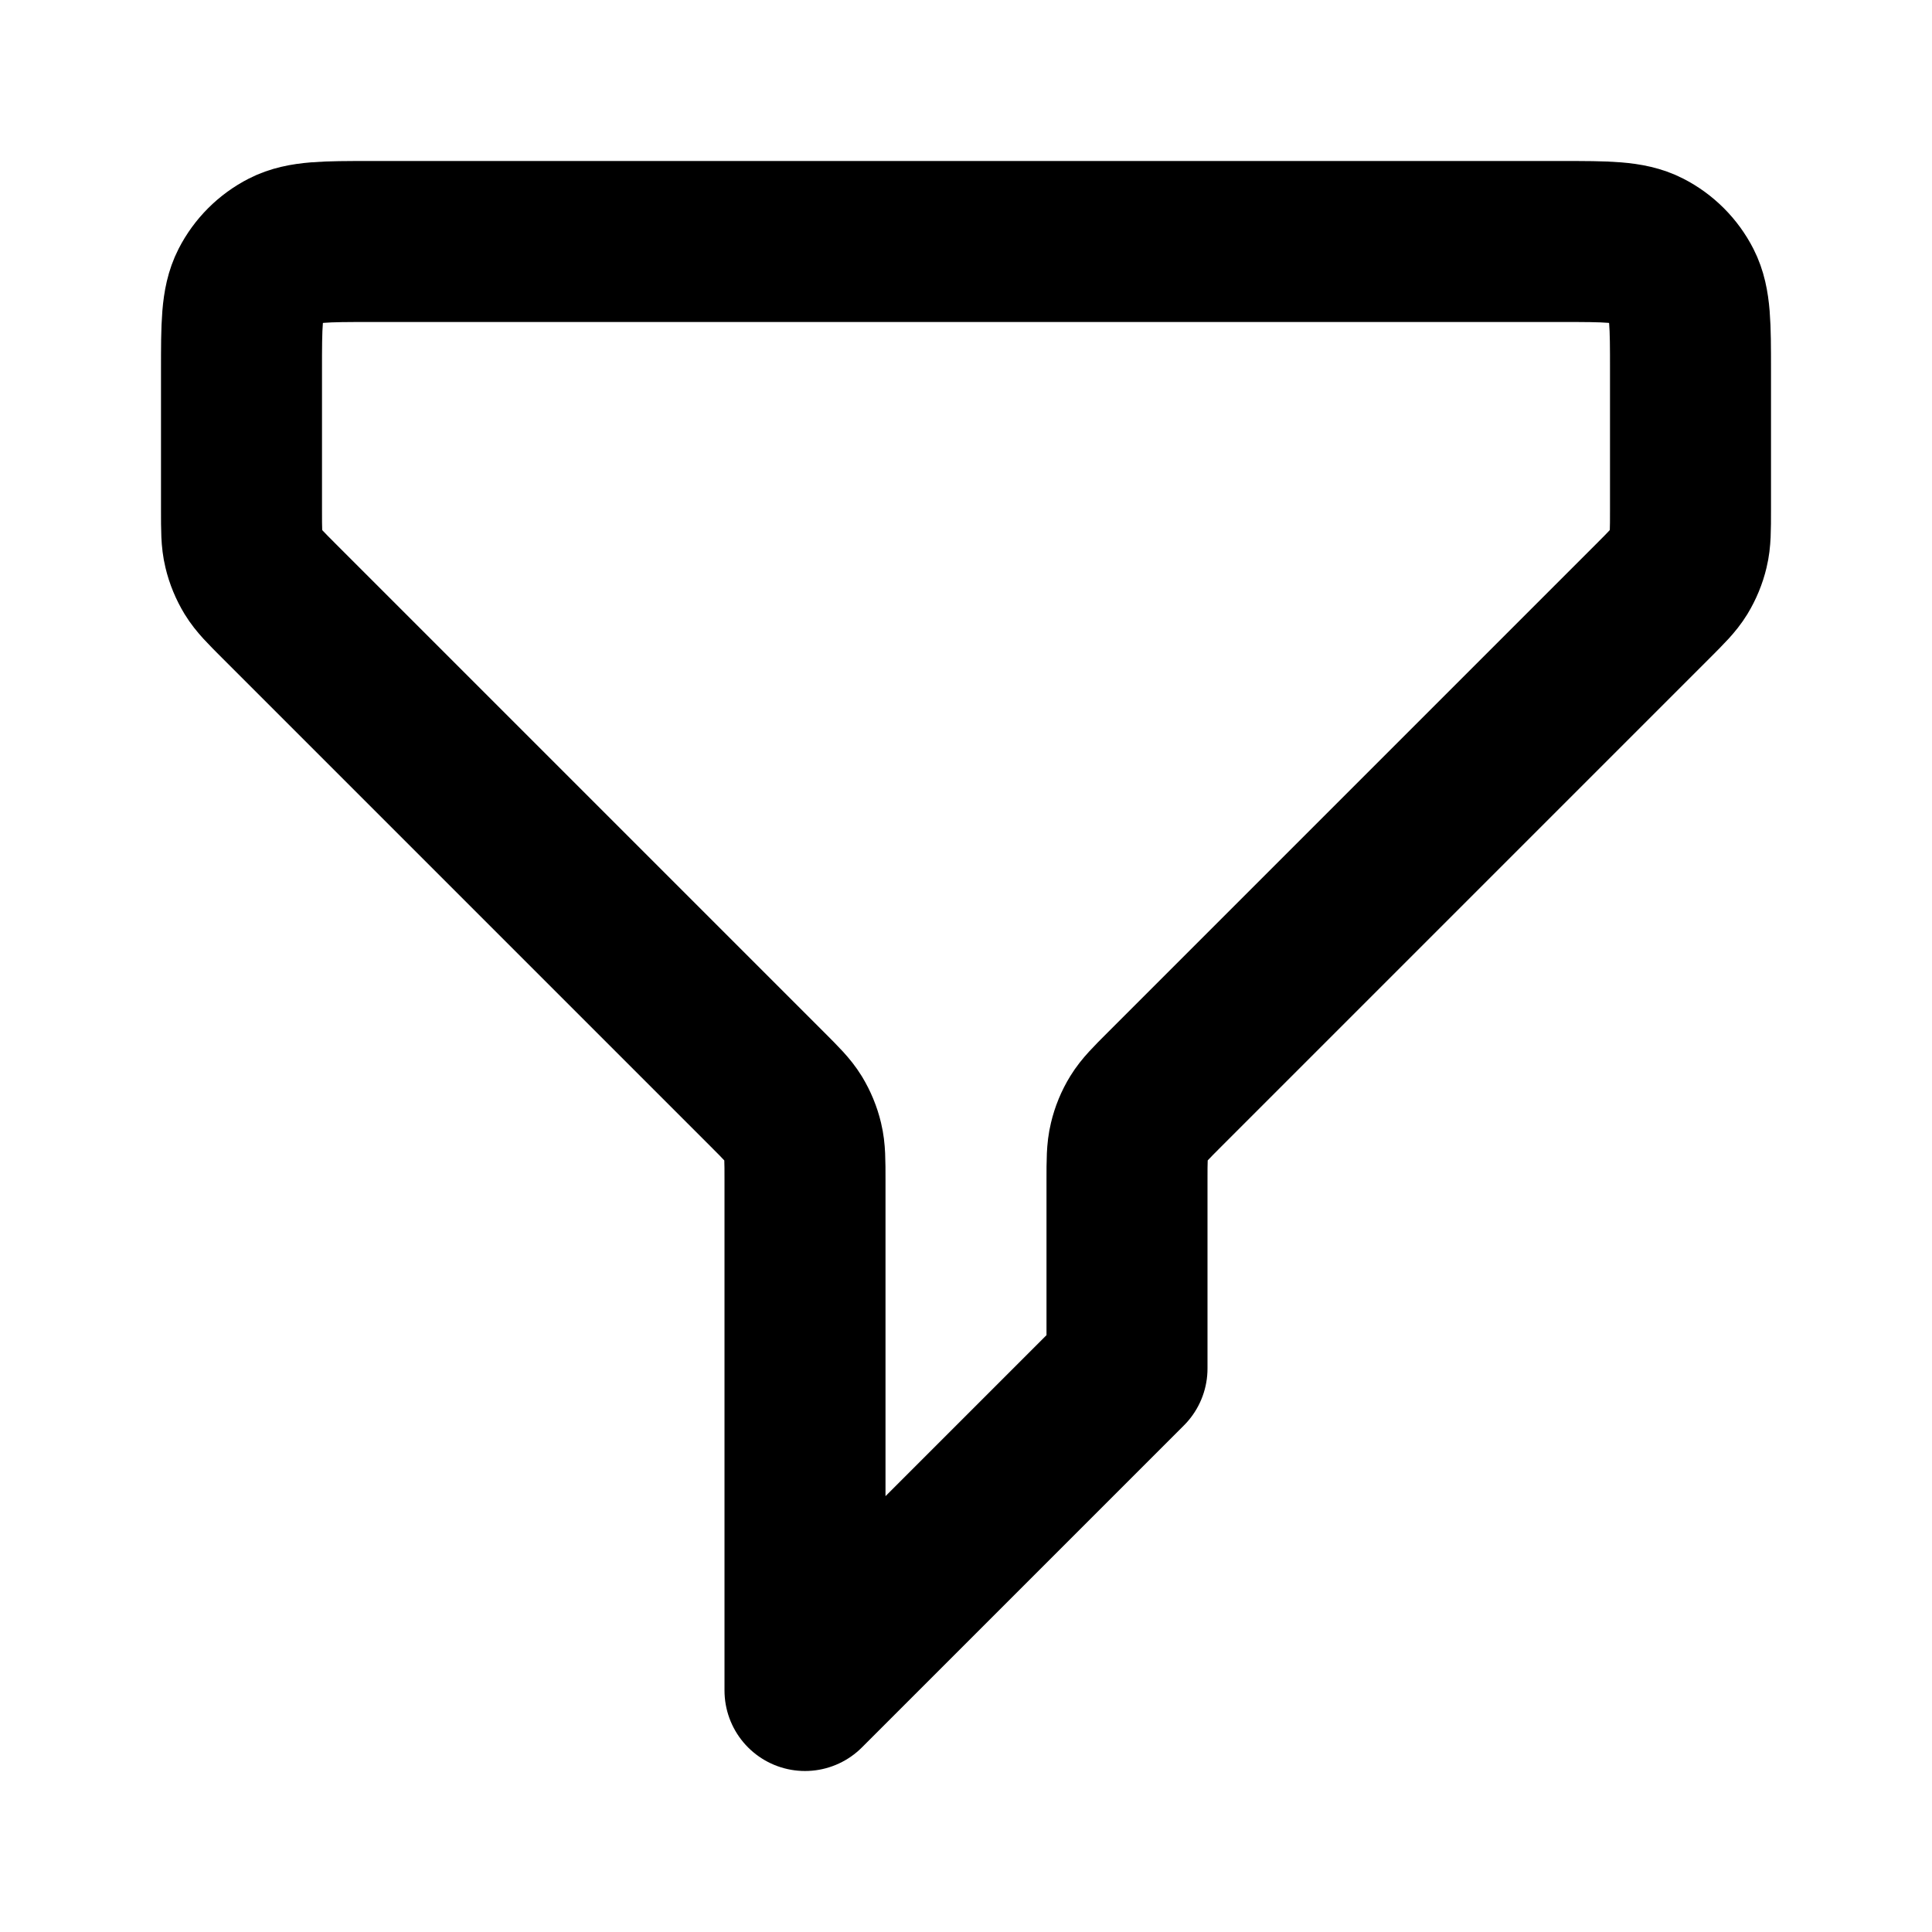
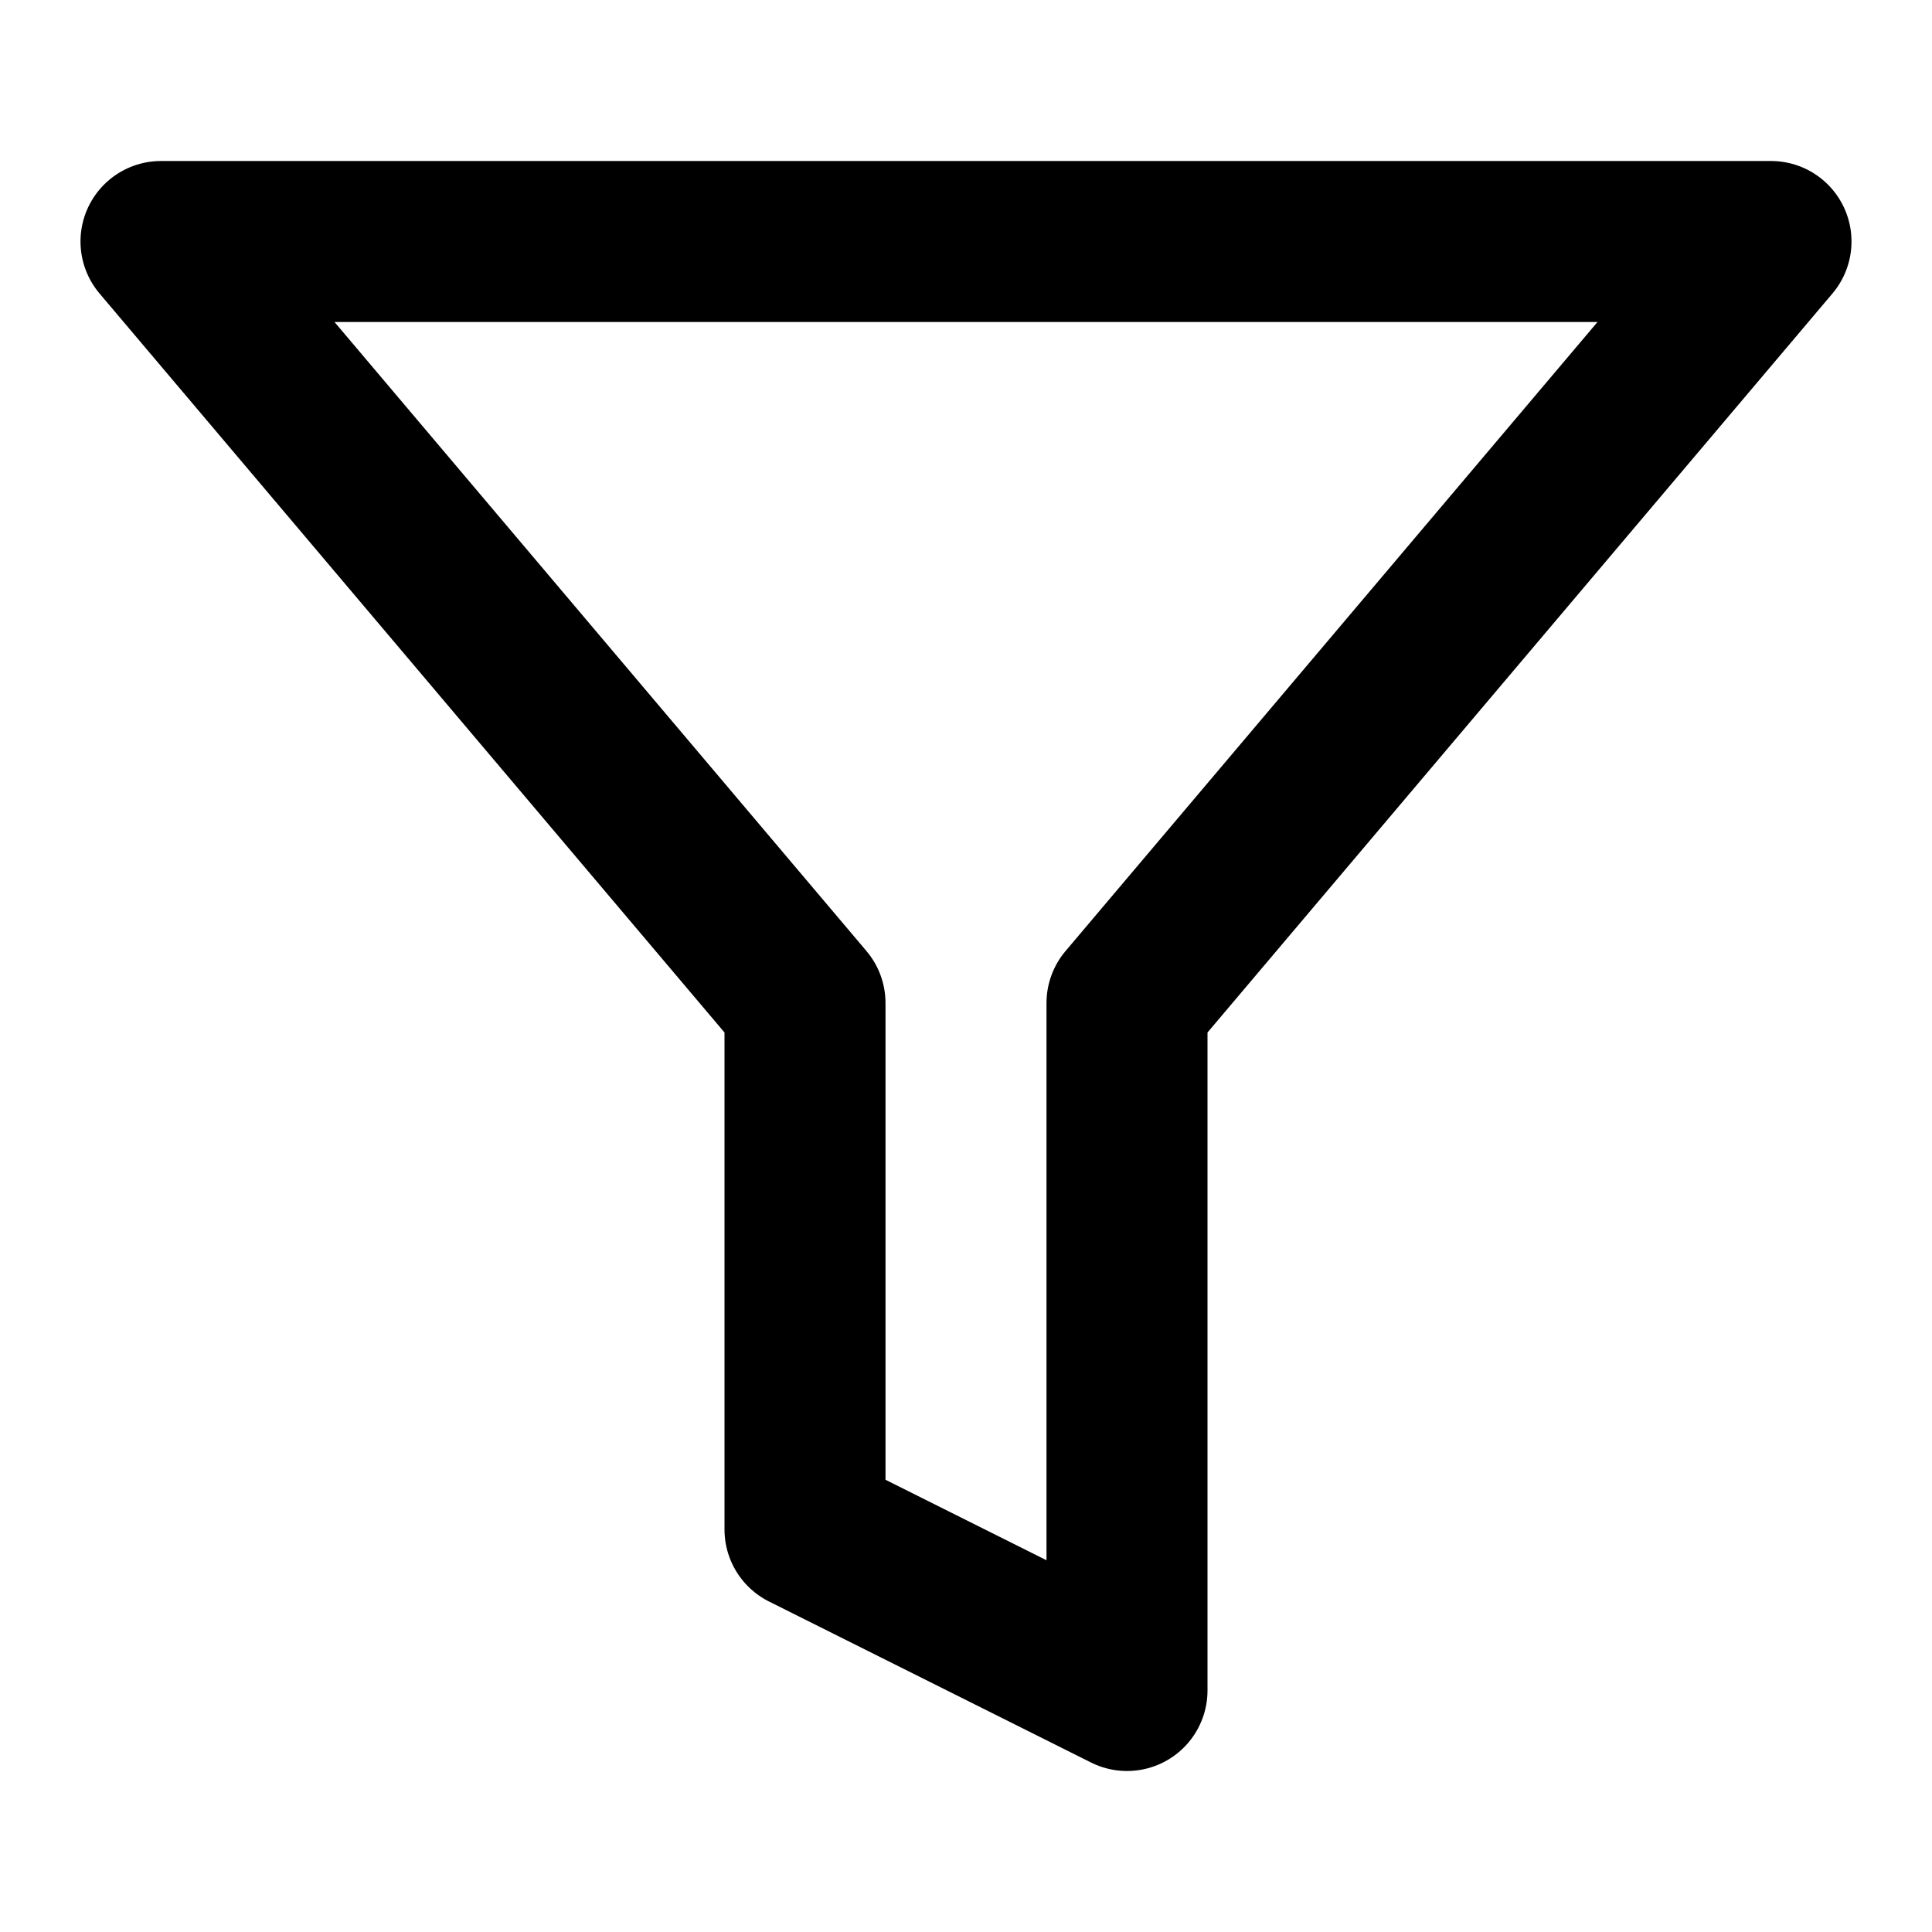
- <svg xmlns="http://www.w3.org/2000/svg" width="800px" height="800px" viewBox="0 0 24 24" fill="none">
-   <path d="M3 4.6C3 4.04 3 3.76 3.109 3.546C3.205 3.358 3.358 3.205 3.546 3.109C3.76 3 4.04 3 4.6 3H19.4C19.96 3 20.24 3 20.454 3.109C20.642 3.205 20.795 3.358 20.891 3.546C21 3.76 21 4.04 21 4.6V6.337C21 6.582 21 6.704 20.972 6.819C20.948 6.921 20.907 7.019 20.853 7.108C20.791 7.209 20.704 7.296 20.531 7.469L14.469 13.531C14.296 13.704 14.209 13.791 14.147 13.892C14.092 13.981 14.052 14.079 14.028 14.181C14 14.296 14 14.418 14 14.663V17L10 21V14.663C10 14.418 10 14.296 9.972 14.181C9.948 14.079 9.907 13.981 9.853 13.892C9.791 13.791 9.704 13.704 9.531 13.531L3.469 7.469C3.296 7.296 3.209 7.209 3.147 7.108C3.093 7.019 3.052 6.921 3.028 6.819C3 6.704 3 6.582 3 6.337V4.6Z" stroke="#000000" stroke-width="2" stroke-linecap="round" stroke-linejoin="round" />
+ <svg xmlns="http://www.w3.org/2000/svg" width="24" height="24" viewBox="0 0 24 24" fill="none" stroke="currentColor" stroke-width="2" stroke-linecap="round" stroke-linejoin="round" class="lucide lucide-filter">
+   <polygon points="22 3 2 3 10 12.46 10 19 14 21 14 12.46 22 3" />
</svg>
